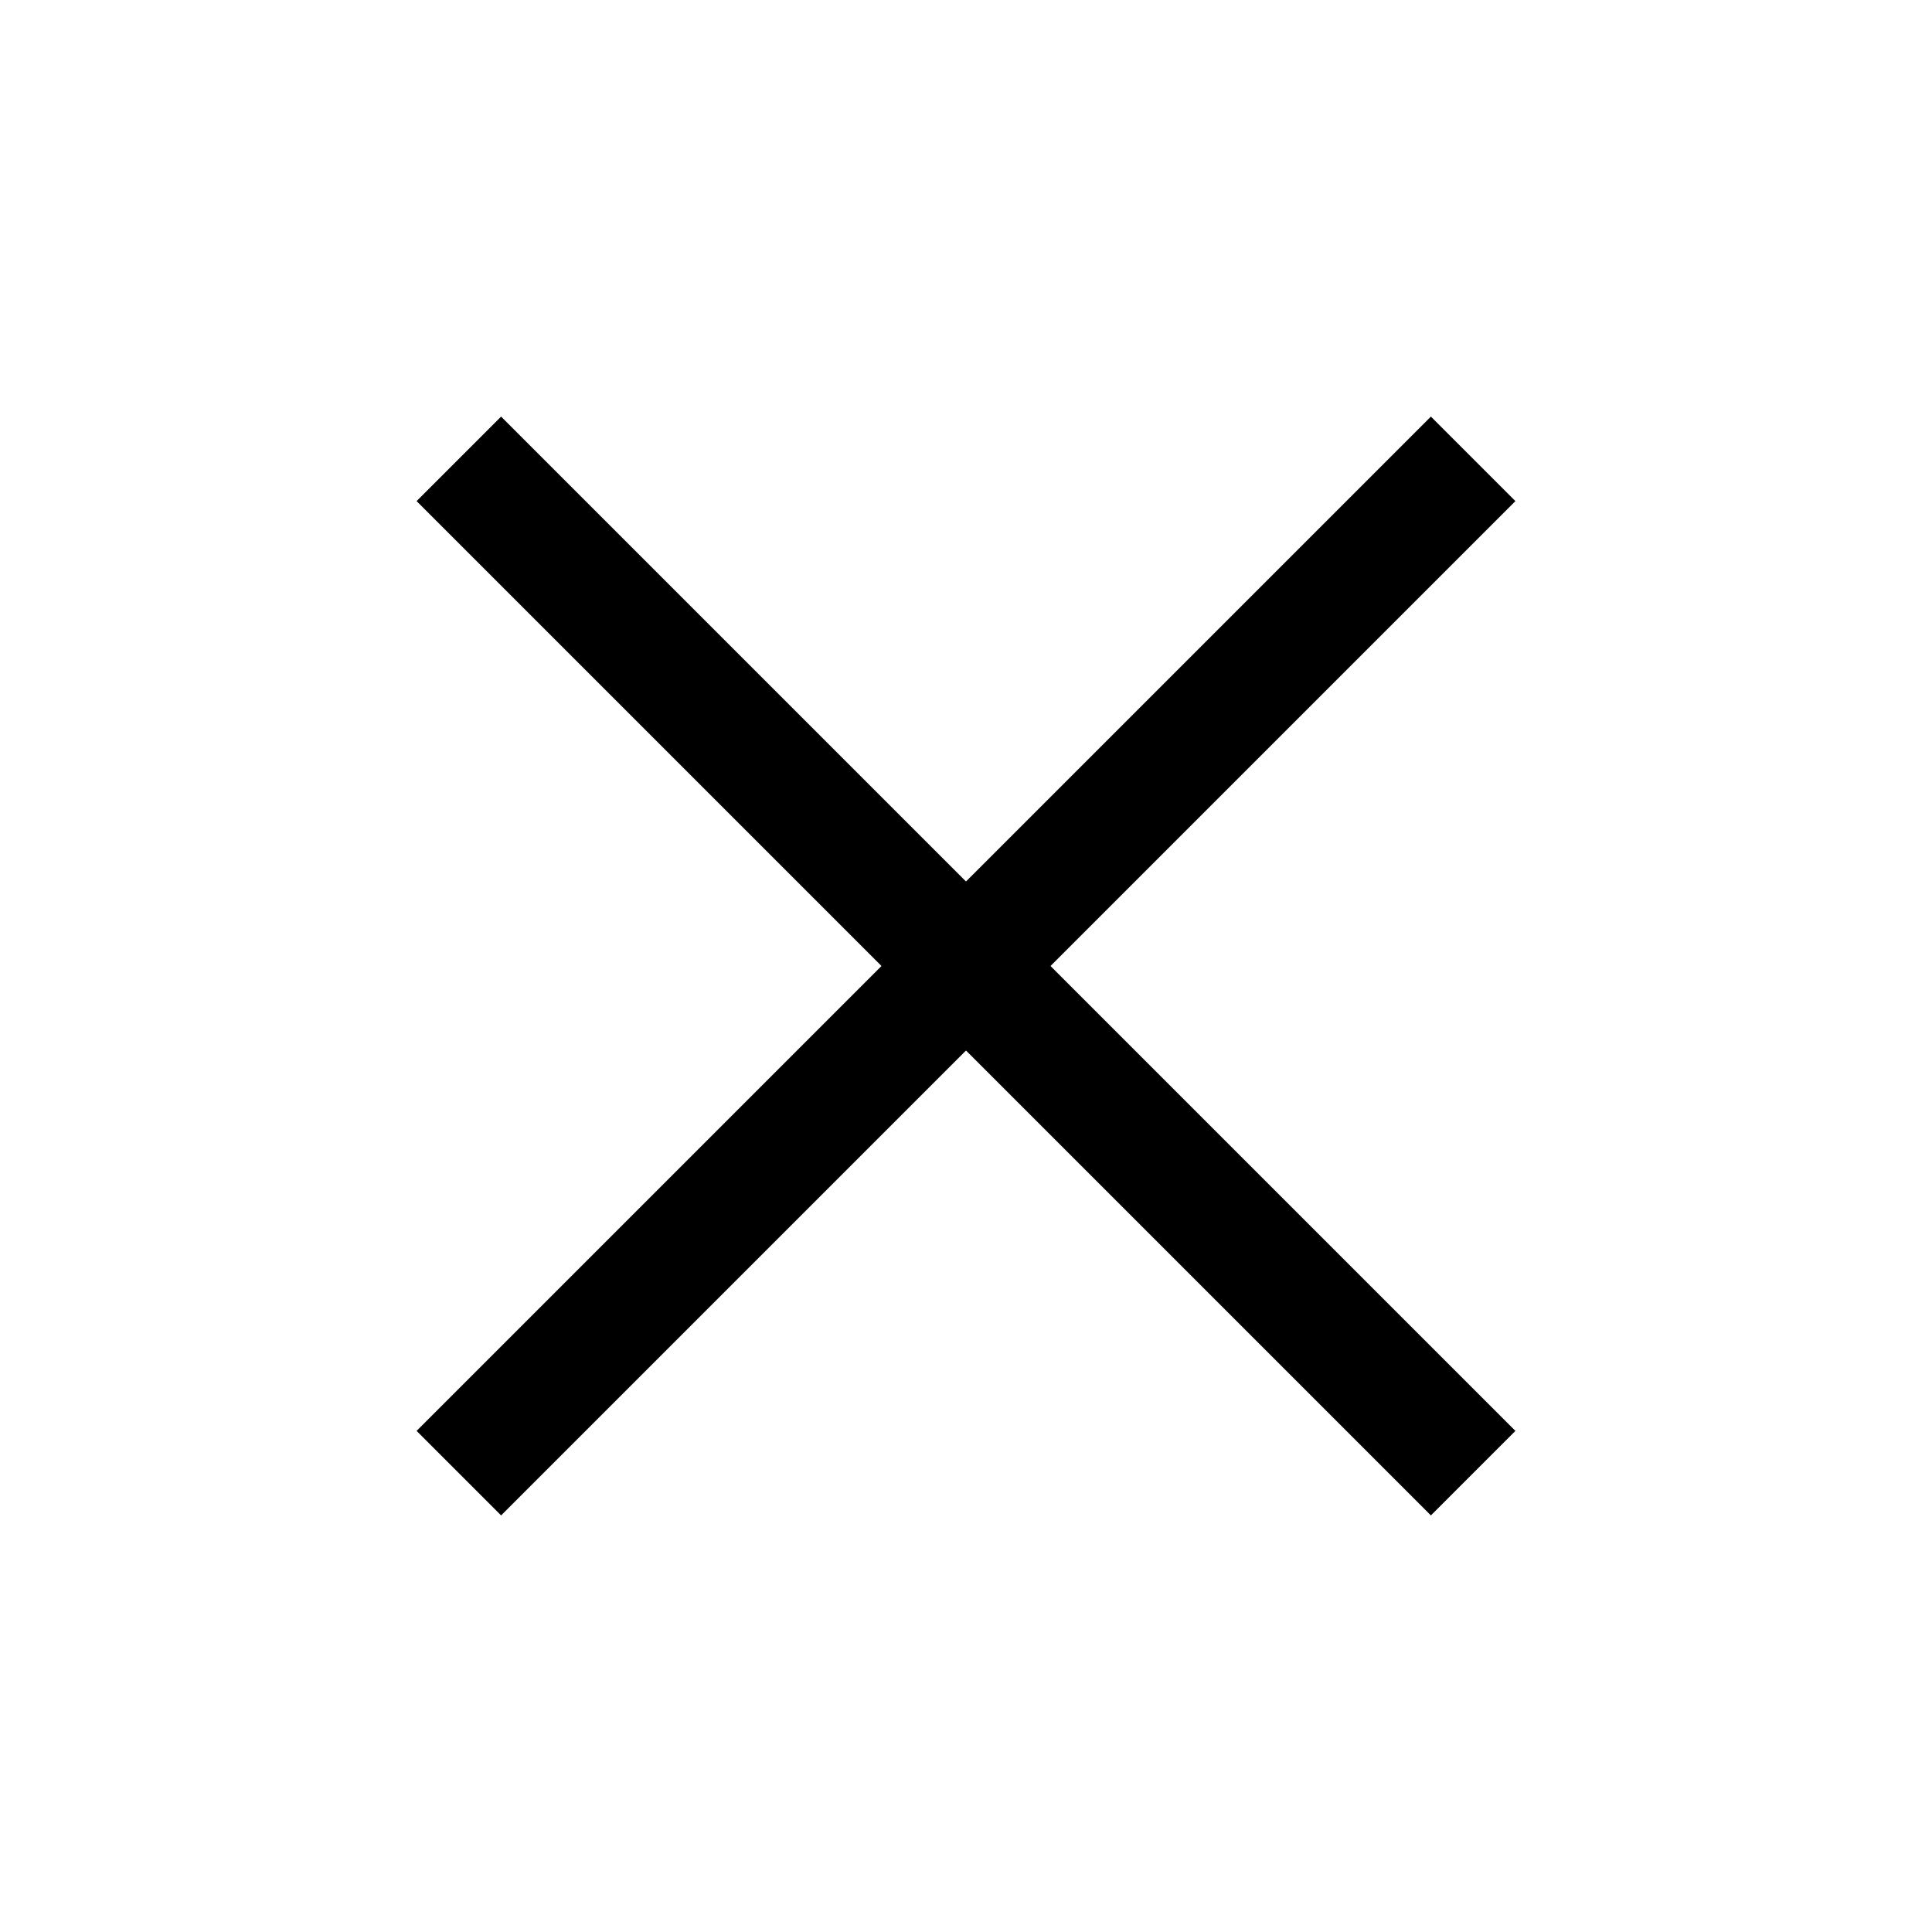
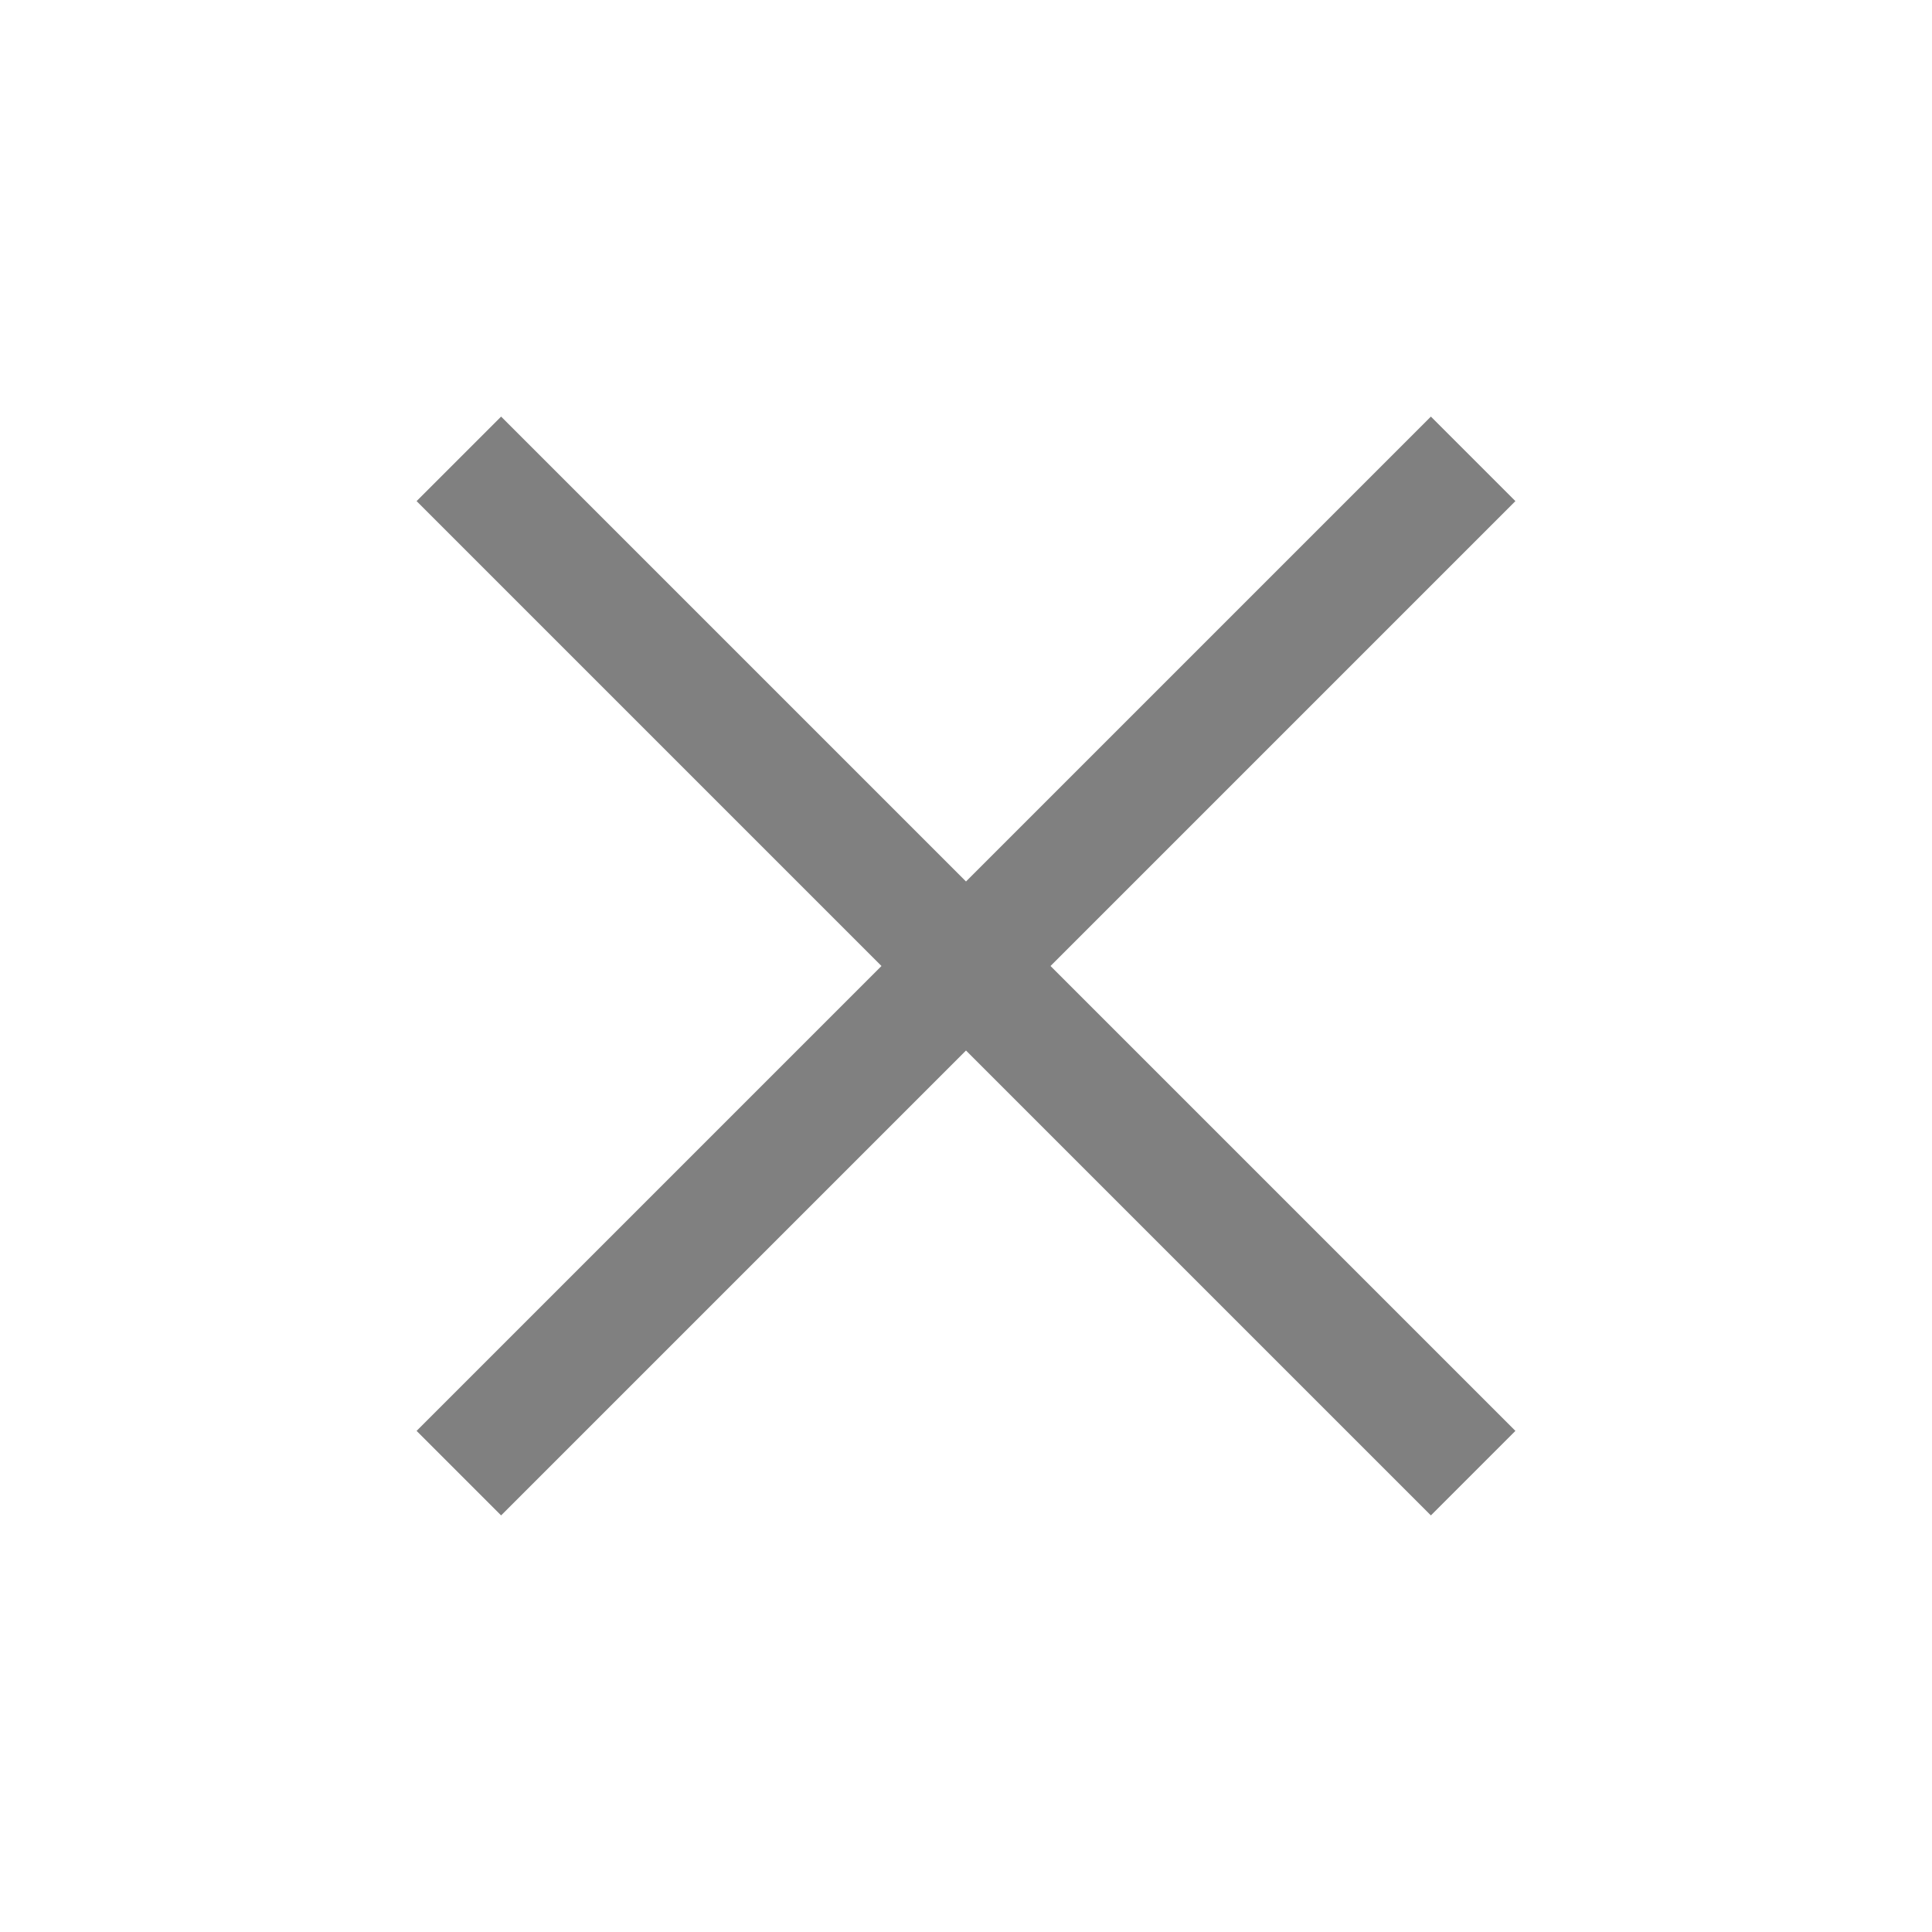
- <svg xmlns="http://www.w3.org/2000/svg" height="48" viewBox="0 -960 960 960" width="48">
+ <svg xmlns="http://www.w3.org/2000/svg" height="60" fill="#808080" viewBox="0 -960 960 960" width="60">
  <path d="m249-207-42-42 231-231-231-231 42-42 231 231 231-231 42 42-231 231 231 231-42 42-231-231-231 231Z" />
</svg>
